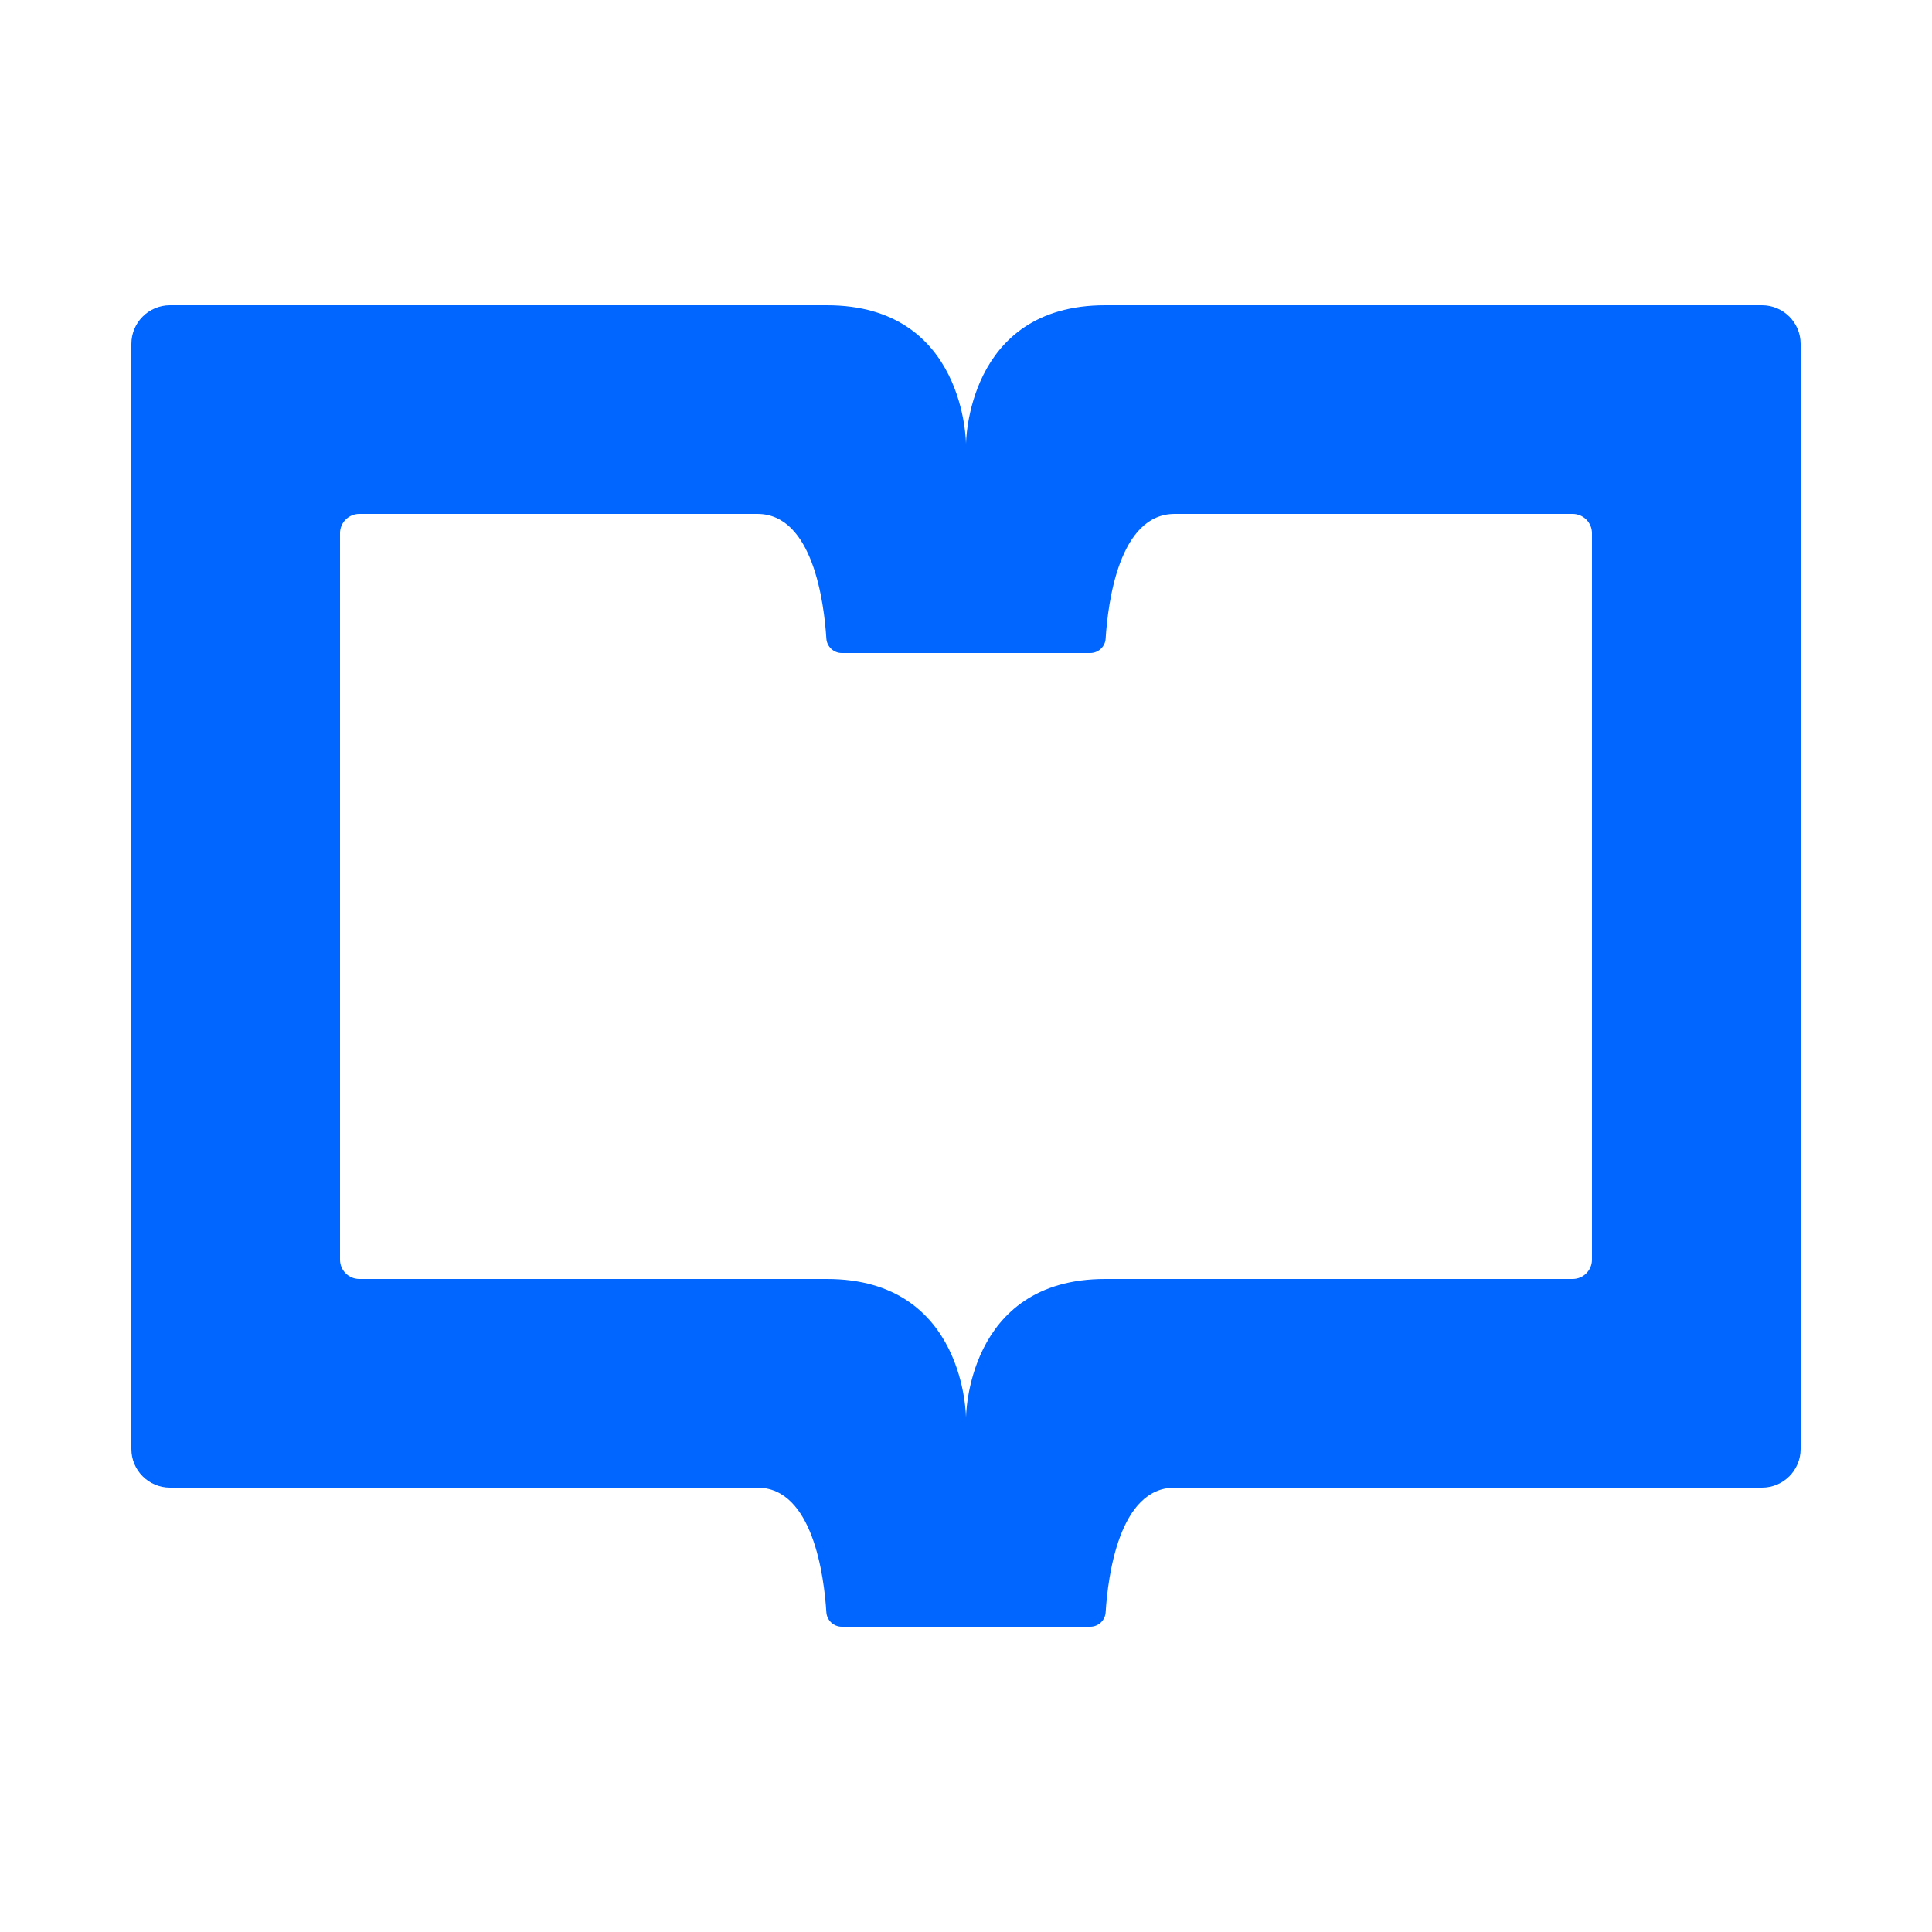
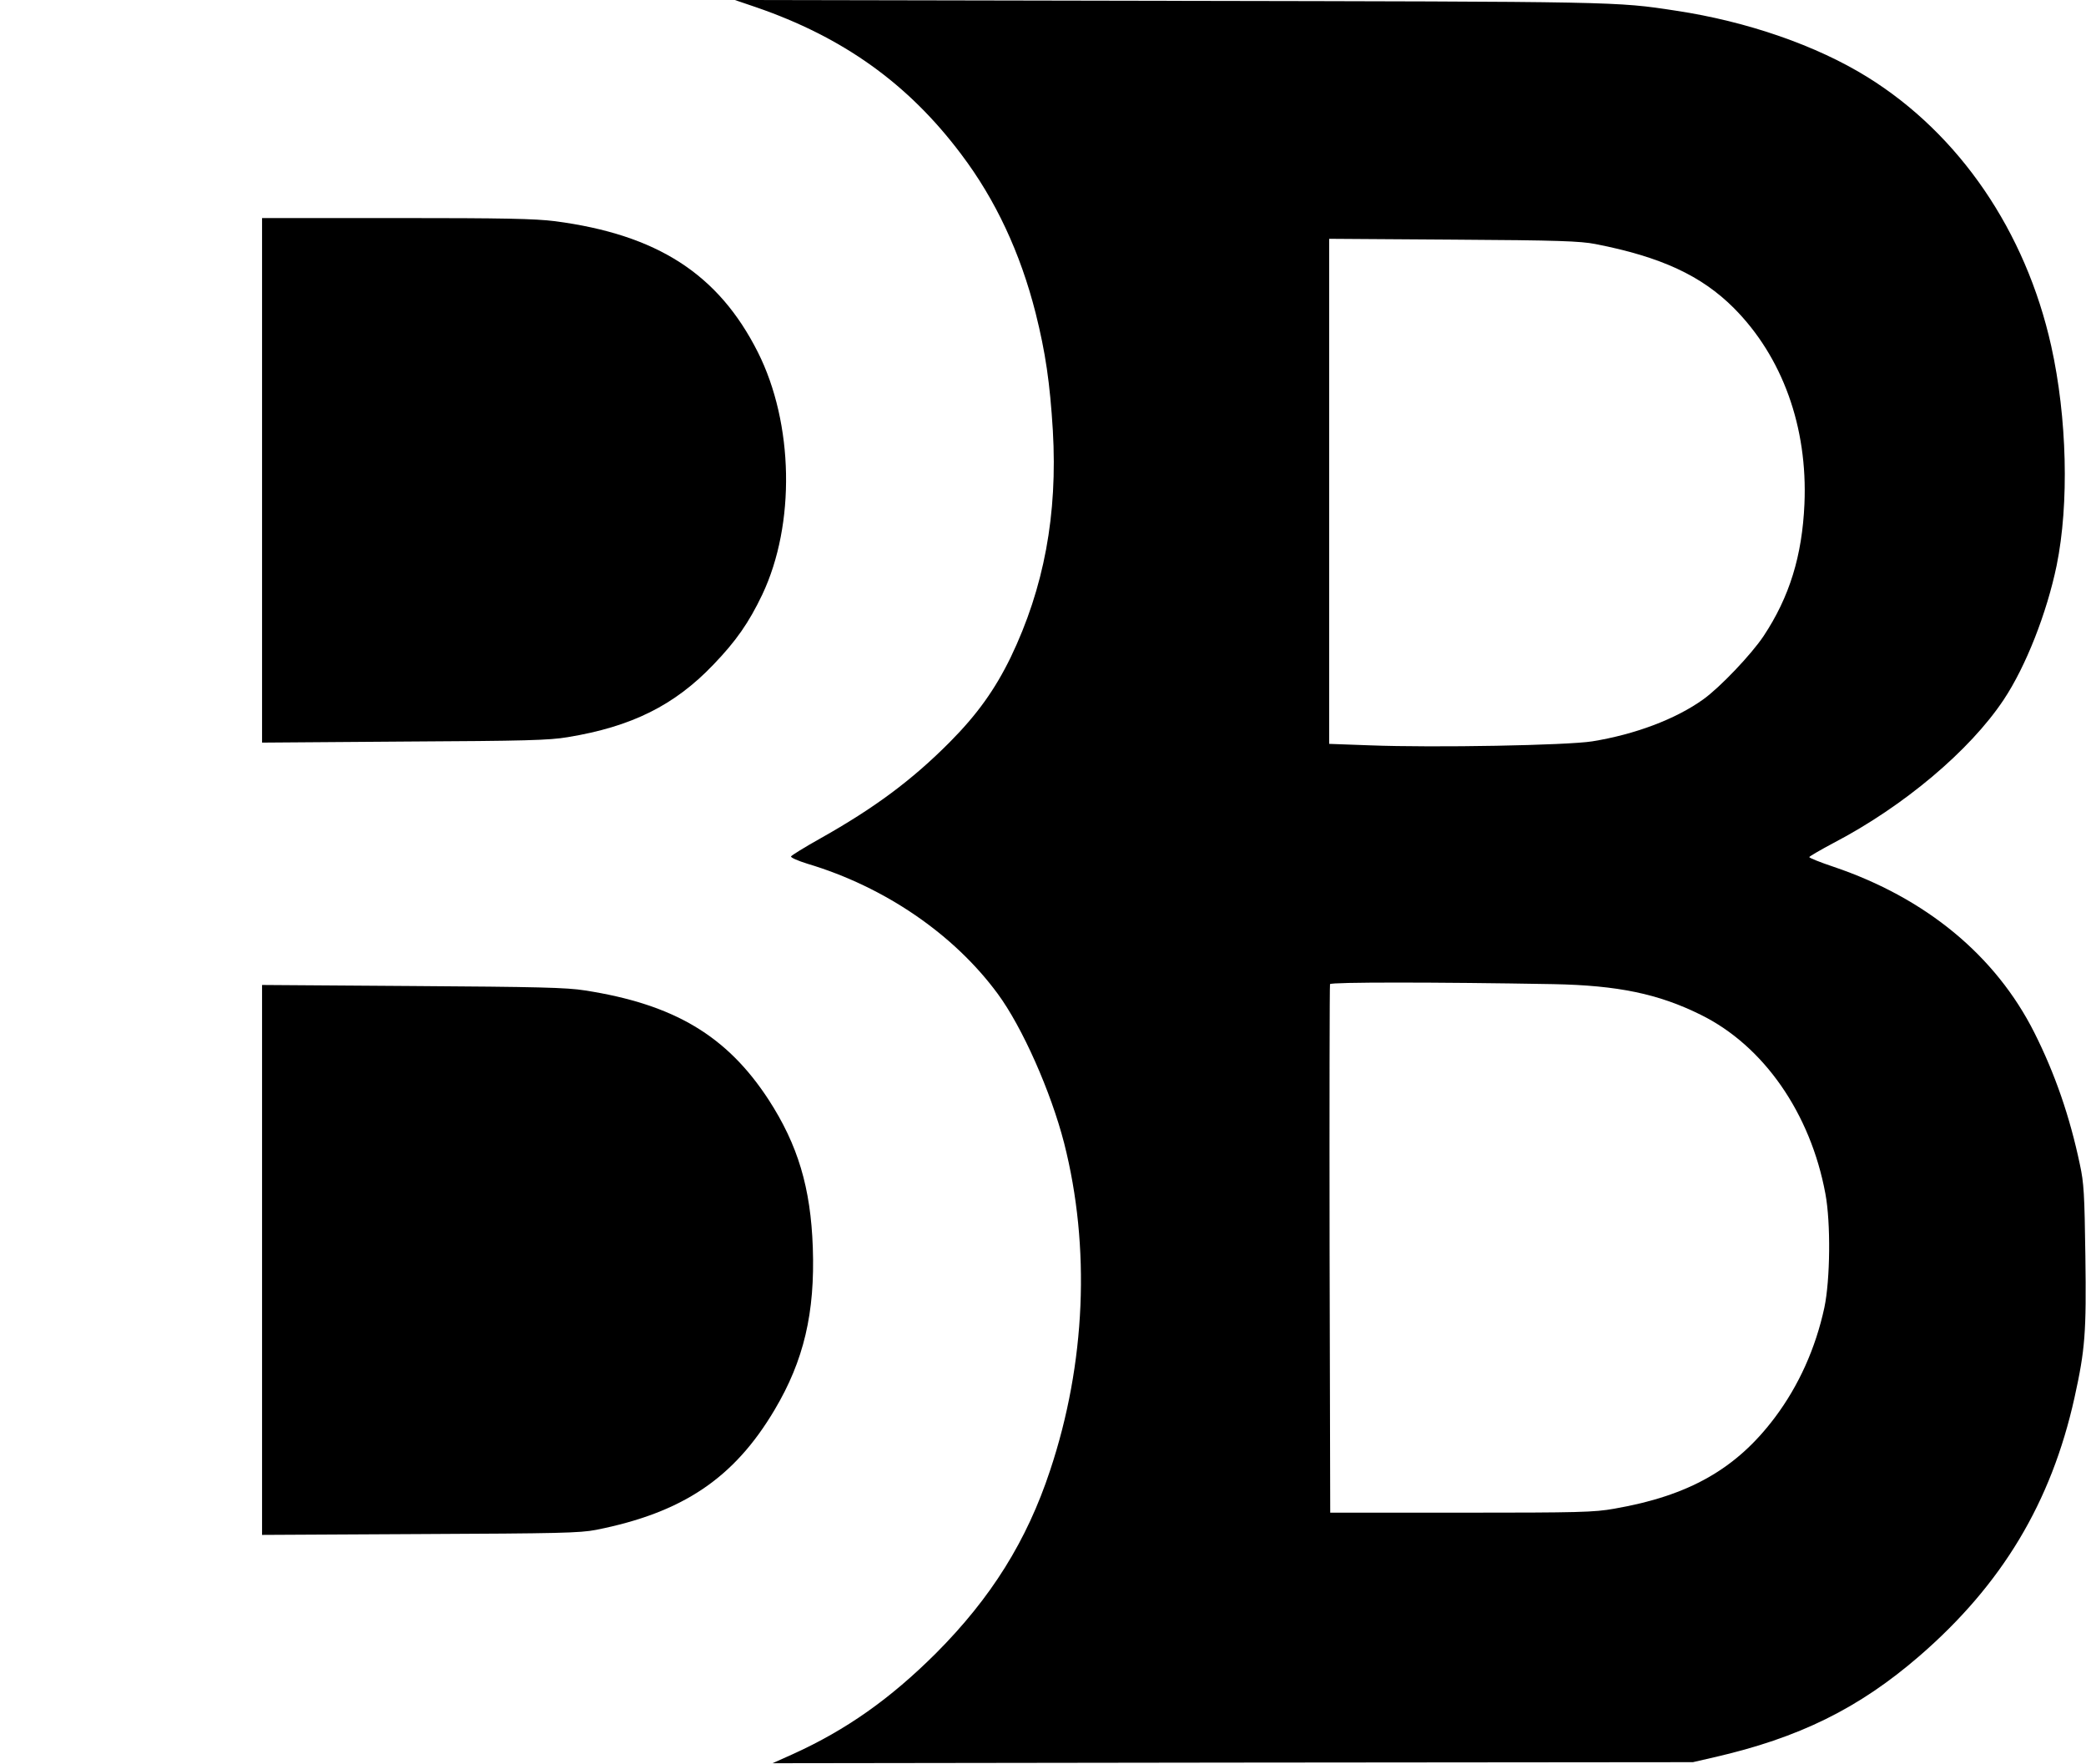
- <svg xmlns="http://www.w3.org/2000/svg" id="Layer_1" viewBox="0 0 250 250">
-   <path d="m143,39.5c-18,0-18,18-18,18,0,0,0-18-18-18H22c-2.76,0-5,2.24-5,5v143c0,2.76,2.24,5,5,5h76c7.2,0,8.64,11.52,8.93,16.13.07,1.05.95,1.87,2,1.87h32.14c1.06,0,1.94-.82,2-1.87.29-4.61,1.73-16.13,8.93-16.13h76c2.76,0,5-2.24,5-5V44.5c0-2.76-2.24-5-5-5h-85Zm63,123.5c0,1.38-1.12,2.5-2.5,2.5h-60.5c-18,0-18,18-18,18,0,0,0-18-18-18h-60.5c-1.38,0-2.5-1.12-2.5-2.5v-94c0-1.38,1.12-2.5,2.5-2.5h51.5c7.2,0,8.64,11.52,8.93,16.13.07,1.05.95,1.87,2,1.87h32.14c1.06,0,1.94-.82,2-1.87.29-4.61,1.73-16.13,8.93-16.13h51.5c1.38,0,2.5,1.12,2.5,2.5v94Z" style="fill:#06f;" />
+ <svg xmlns="http://www.w3.org/2000/svg" version="1.0" width="995pt" height="841pt" viewBox="0 0 995 841" preserveAspectRatio="xMidYMid meet">
+   <g transform="translate(0,841) scale(0.1,-0.1)" fill="#000000" stroke="none">
+     <path d="M3605 8376 c416 -143 727 -365 980 -702 164 -217 282 -470 355 -758 47 -188 68 -331 82 -560 23 -400 -42 -750 -201 -1081 -75 -154 -160 -273 -291 -405 -180 -181 -359 -314 -617 -459 -75 -42 -138 -81 -140 -86 -1 -6 34 -21 79 -35 368 -110 698 -336 907 -620 118 -160 254 -468 317 -713 126 -496 103 -1050 -67 -1560 -111 -336 -281 -608 -545 -873 -218 -217 -427 -365 -683 -481 l-96 -43 2195 3 2195 2 100 23 c407 93 692 234 980 483 394 341 629 732 740 1232 51 231 57 311 52 676 -4 294 -7 349 -26 436 -48 229 -119 434 -217 629 -185 368 -518 643 -959 792 -63 21 -115 42 -115 46 0 3 53 34 117 68 333 174 649 440 810 682 106 159 206 414 253 641 60 294 50 705 -26 1047 -122 547 -438 1010 -876 1282 -243 151 -575 266 -914 317 -287 44 -269 43 -2419 47 l-2070 4 100 -34z m4005 -1130 c313 -61 506 -151 660 -305 232 -233 353 -568 337 -935 -11 -247 -71 -443 -195 -630 -58 -87 -208 -245 -288 -302 -131 -94 -325 -167 -529 -200 -119 -19 -752 -31 -1062 -19 l-193 7 0 1205 0 1204 593 -4 c501 -3 605 -7 677 -21z m-200 -3530 c307 -6 501 -46 704 -147 299 -148 522 -469 593 -853 26 -139 23 -410 -5 -543 -42 -194 -122 -372 -236 -524 -184 -245 -409 -373 -766 -435 -95 -17 -166 -19 -730 -19 l-625 0 -3 1255 c-1 690 0 1260 2 1266 4 10 498 10 1066 0z" />
+     <path d="M1250 6119 l0 -1251 678 5 c578 3 692 6 780 21 305 50 509 152 693 344 110 114 171 202 235 336 159 336 150 816 -21 1156 -188 373 -480 561 -968 625 -96 12 -240 15 -758 15 l-639 0 0 -1251z" />
+     <path d="M1250 2400 l0 -1311 753 4 c664 3 762 5 840 20 414 82 659 247 852 573 139 234 193 462 182 774 -10 285 -71 489 -211 705 -199 305 -451 455 -876 521 -87 14 -225 17 -822 21 l-718 5 0 -1312z" />
+   </g>
</svg>
